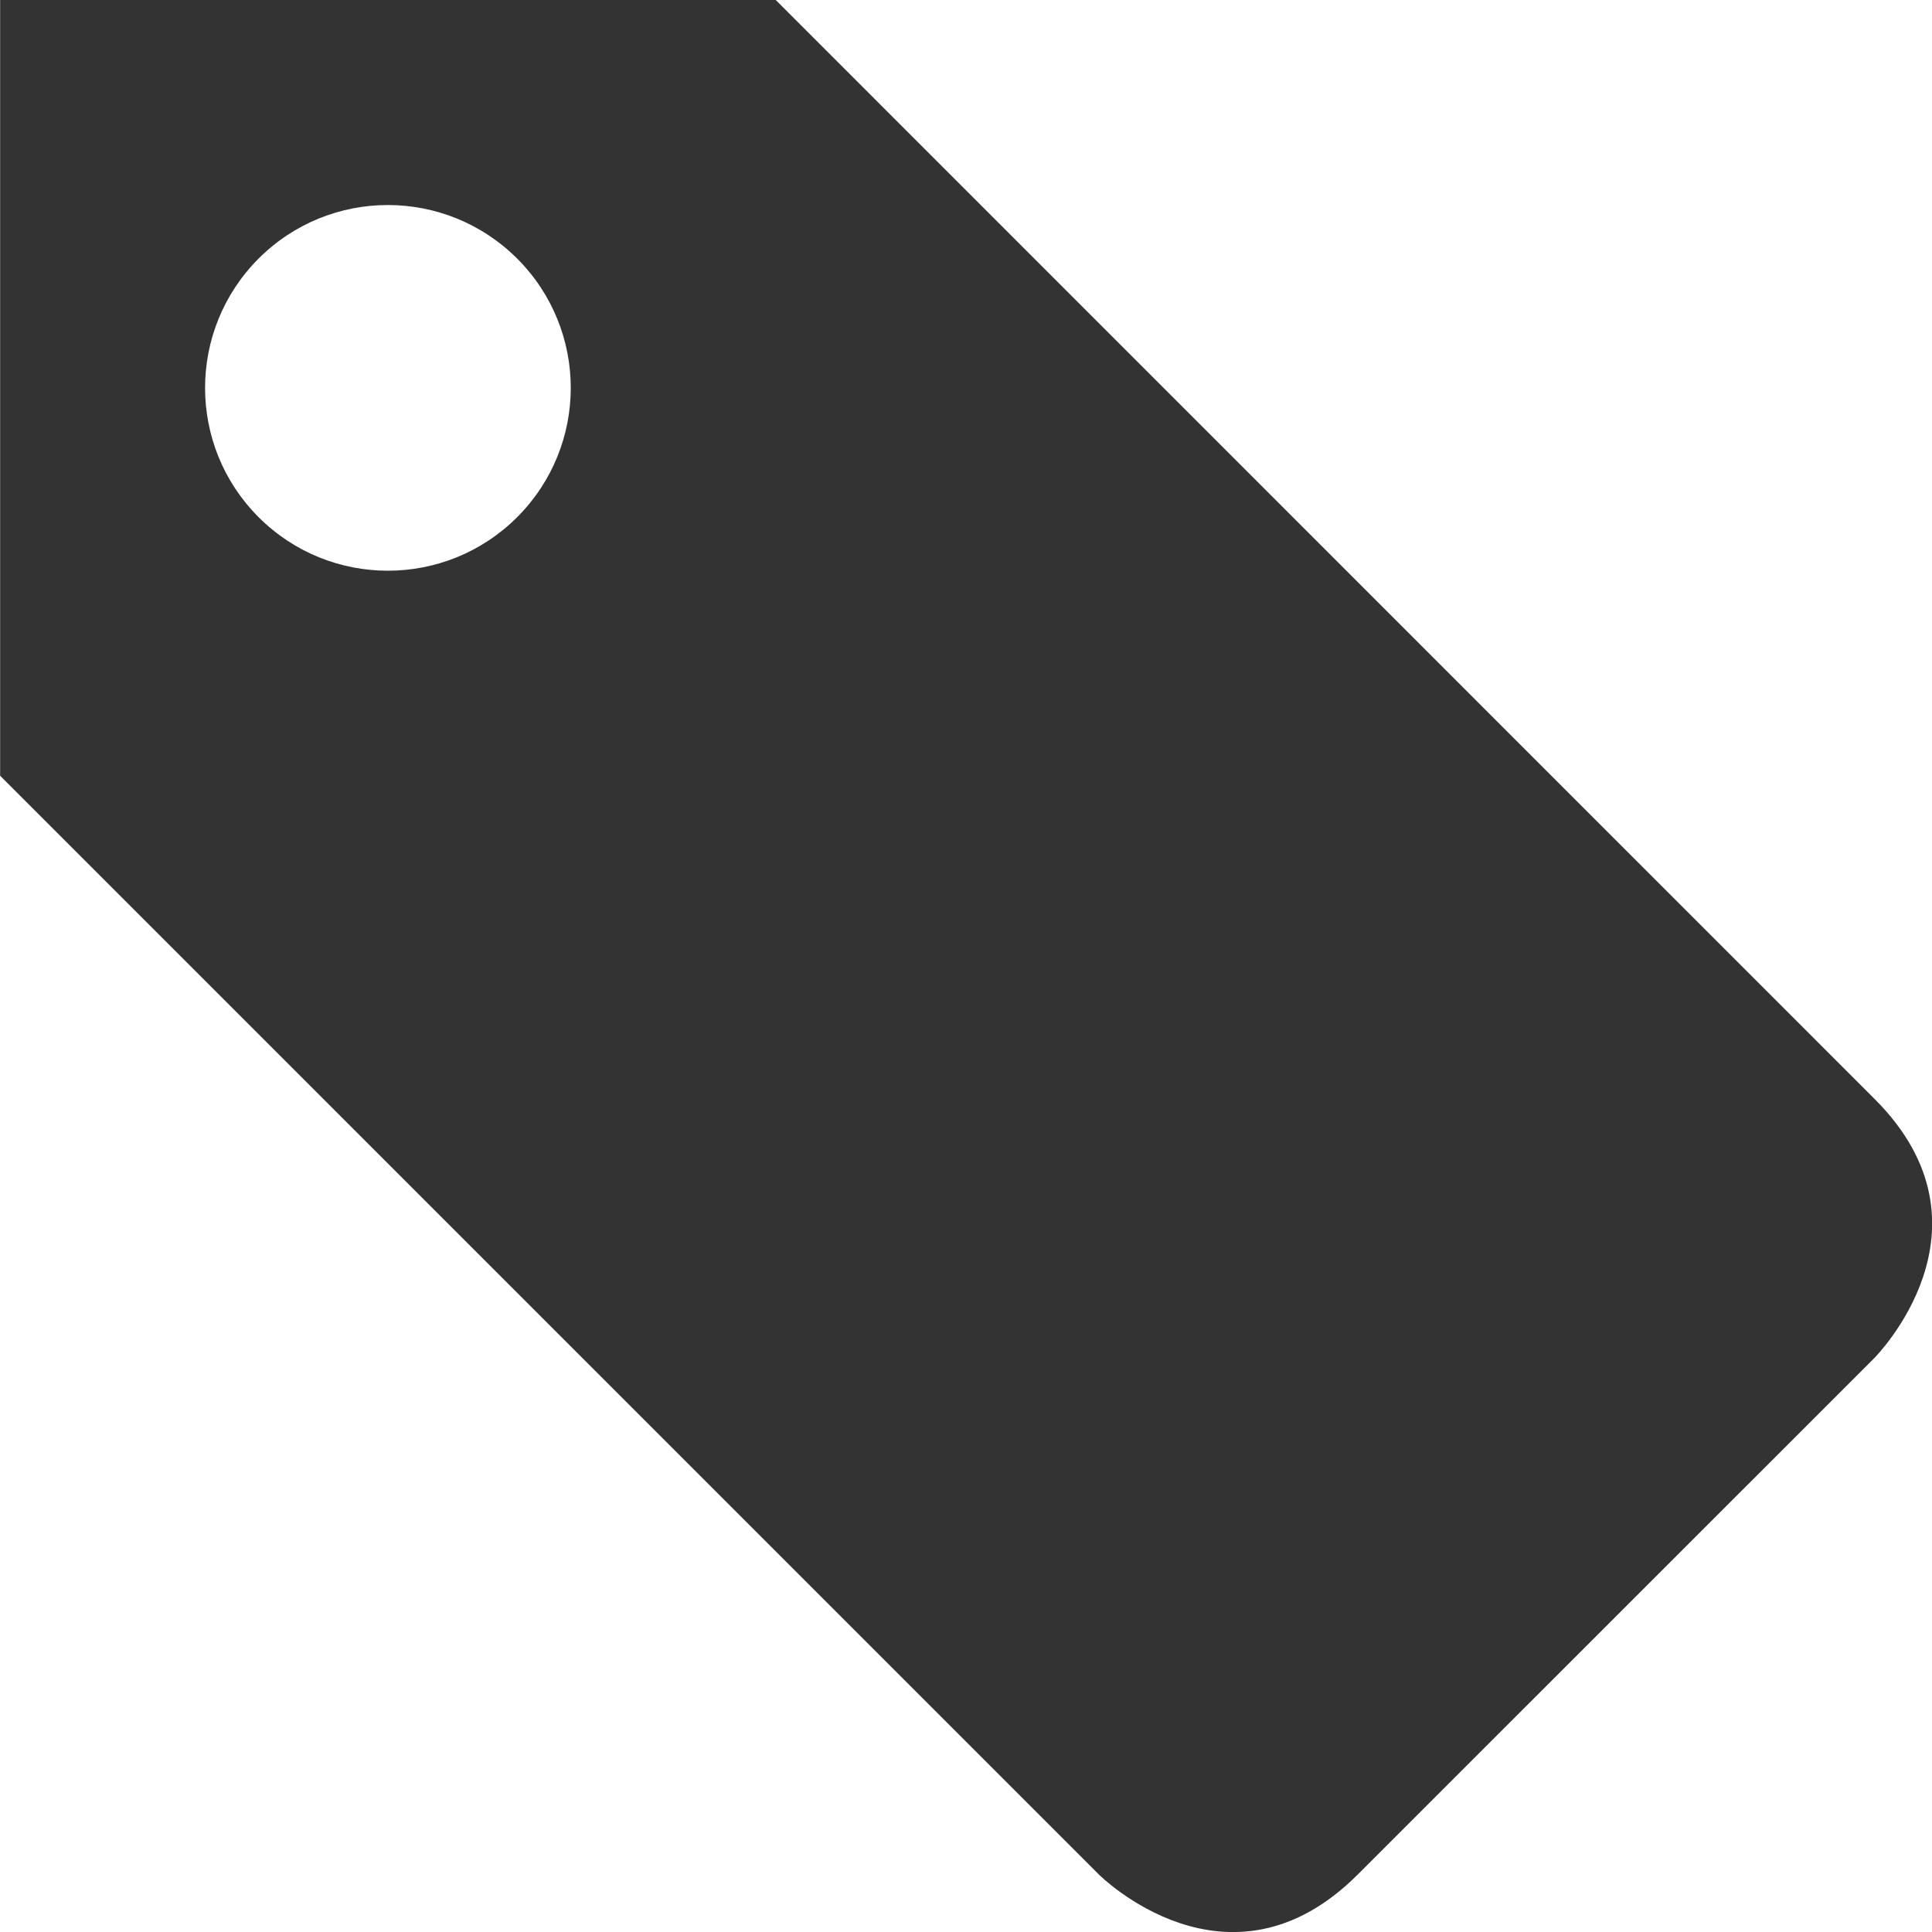
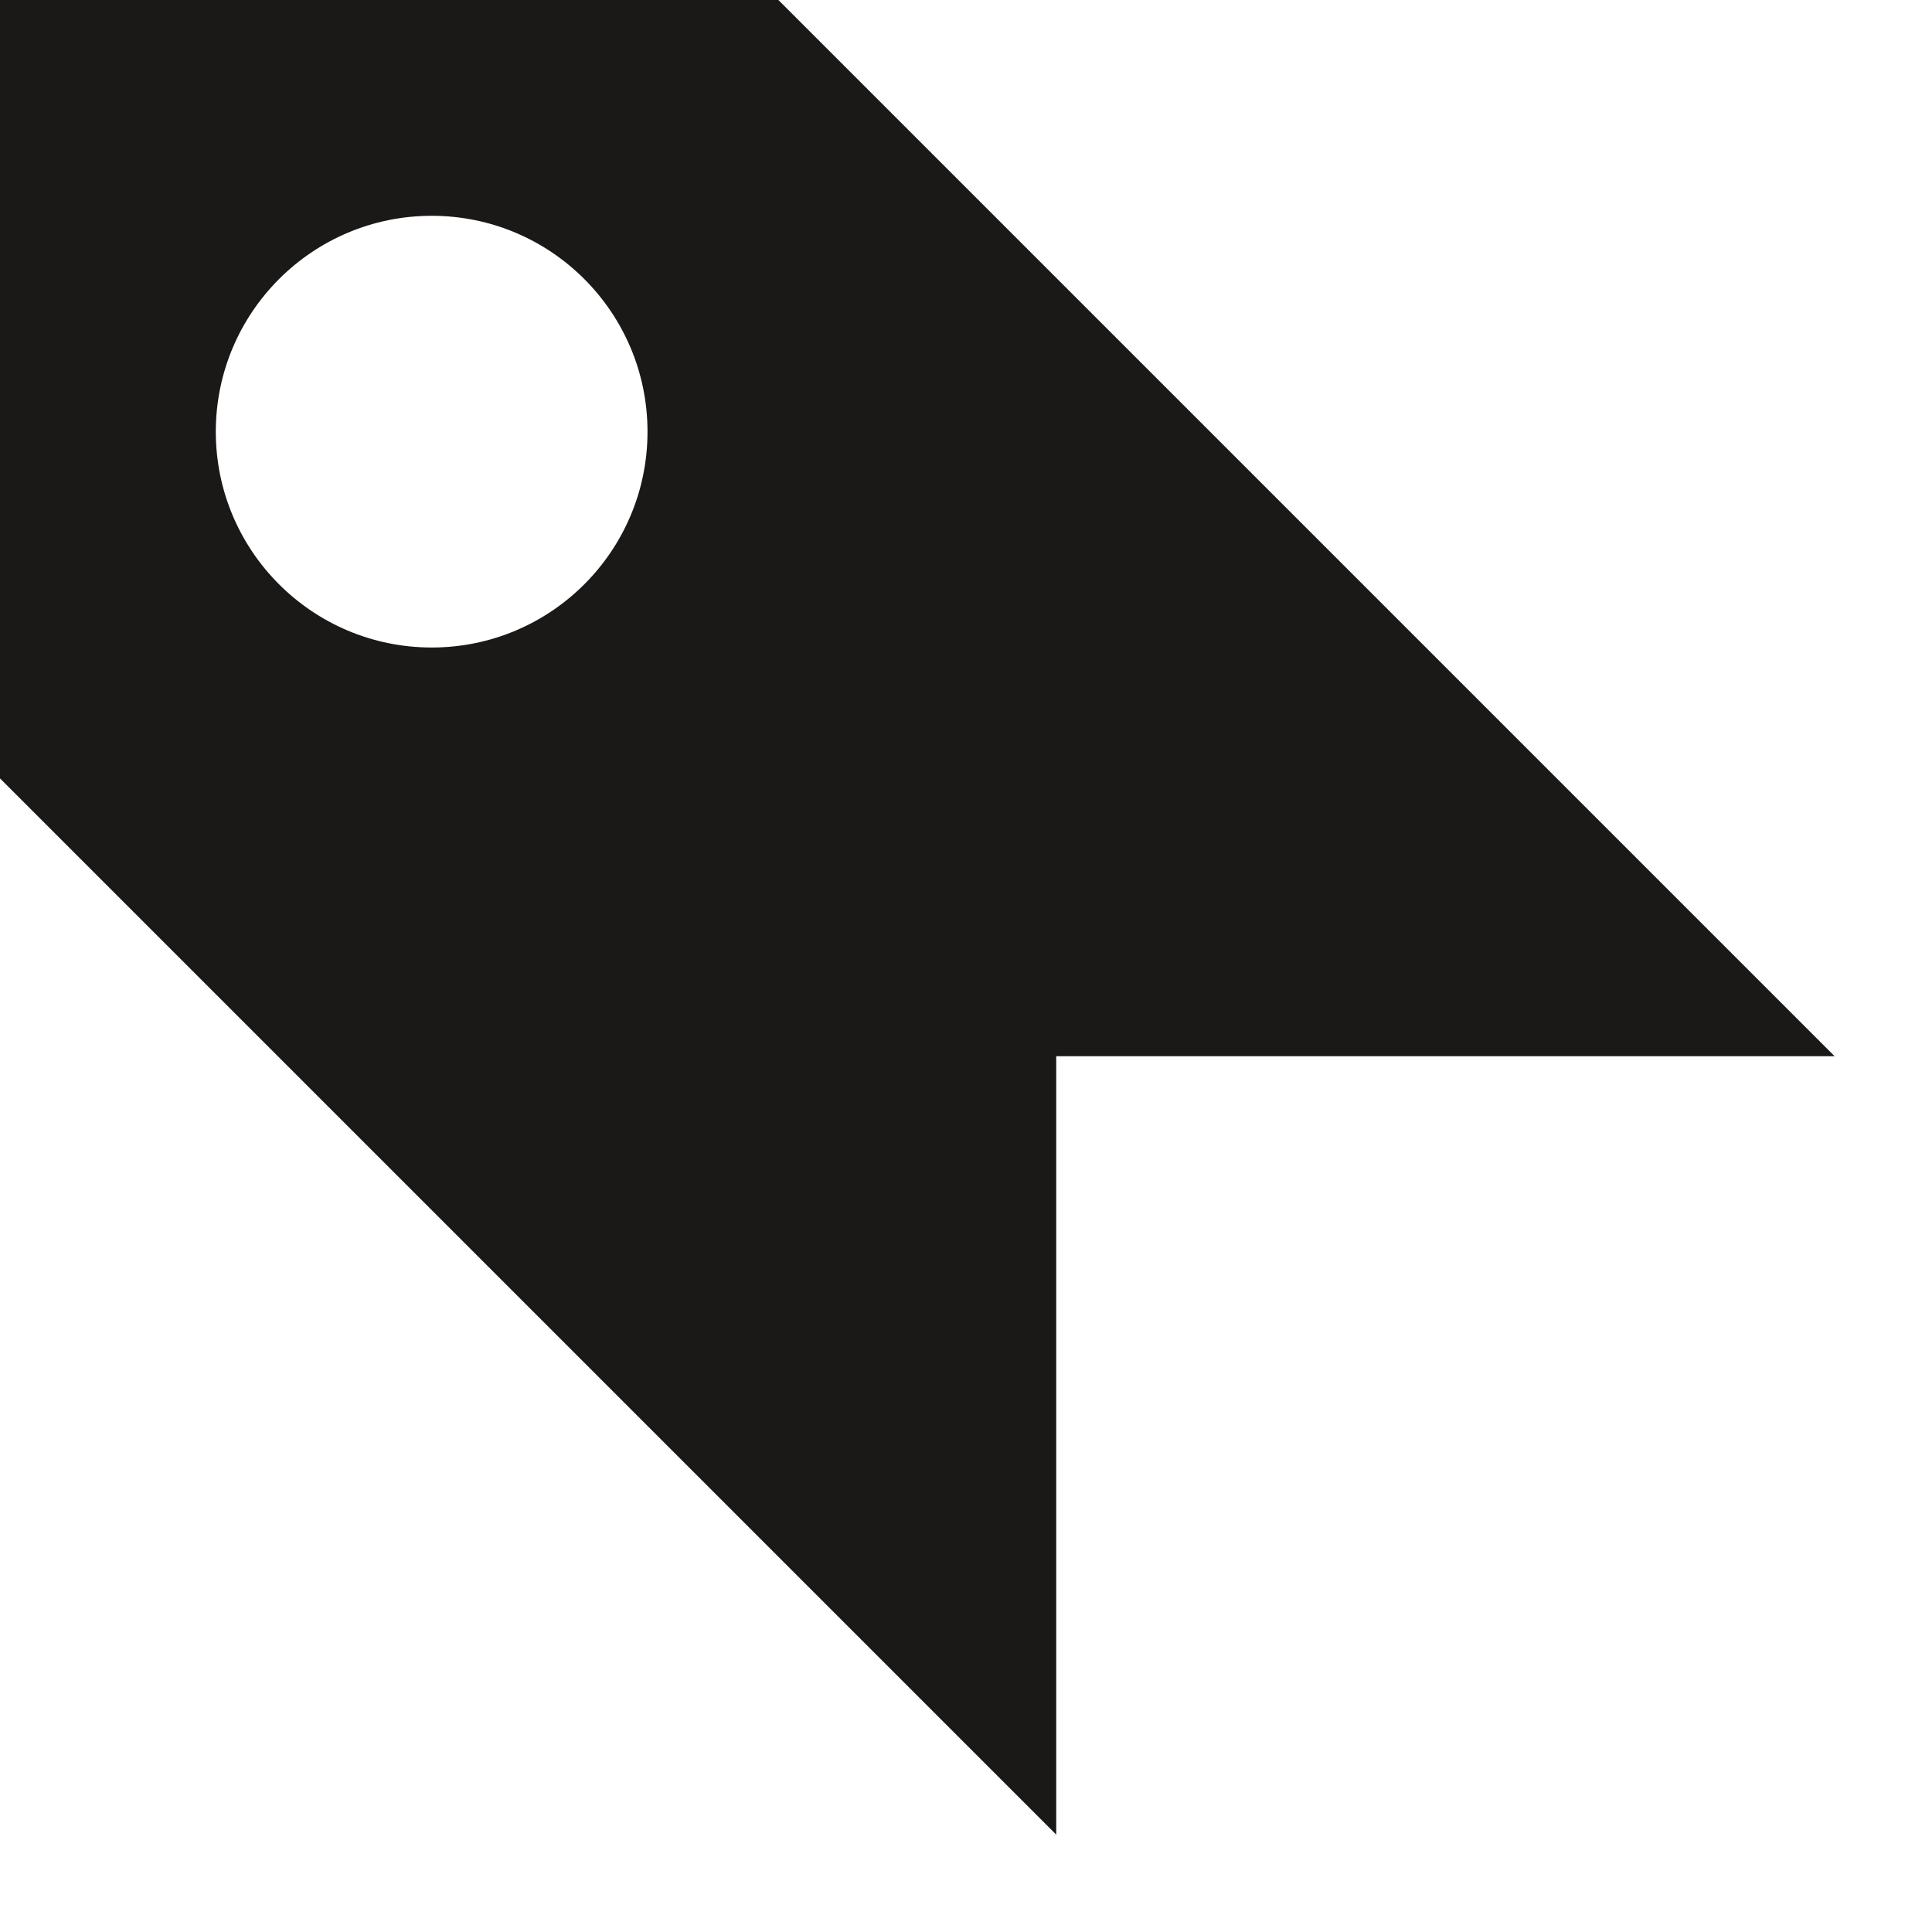
- <svg xmlns="http://www.w3.org/2000/svg" width="20" height="20" viewBox="0 0 16.002 16.004">
-   <path fill="#333" d="M15.528 9.104c-1.071-1.072-9.103-9.104-9.103-9.104h-6.425v6.426l9.103 9.103s1.07 1.07 2.142 0l4.284-4.283c-.001-.001 1.07-1.072-.001-2.142m-11.245-4.82c-.591.591-1.55.592-2.142 0-.591-.591-.591-1.55 0-2.142.592-.592 1.55-.591 2.142 0 .592.592.592 1.55 0 2.142" />
+ <svg xmlns="http://www.w3.org/2000/svg" width="20px" height="20px" viewBox="0 0 20 20" version="1.1">
+   <defs />
+   <g id="Page-1" stroke="none" stroke-width="1" fill="none" fill-rule="evenodd">
+     <path d="M10.934,10.934 L10.934,18.992 L0,8.058 L0,0 L8.058,0 L18.992,10.934 L10.934,10.934 L10.934,10.934 Z M4.469,2.234 C3.235,2.234 2.234,3.235 2.234,4.469 C2.234,5.703 3.235,6.703 4.469,6.703 C5.703,6.703 6.703,5.703 6.703,4.469 C6.703,3.235 5.703,2.234 4.469,2.234 L4.469,2.234 Z" id="Imported-Layers" fill="#1A1918" />
+   </g>
</svg>
